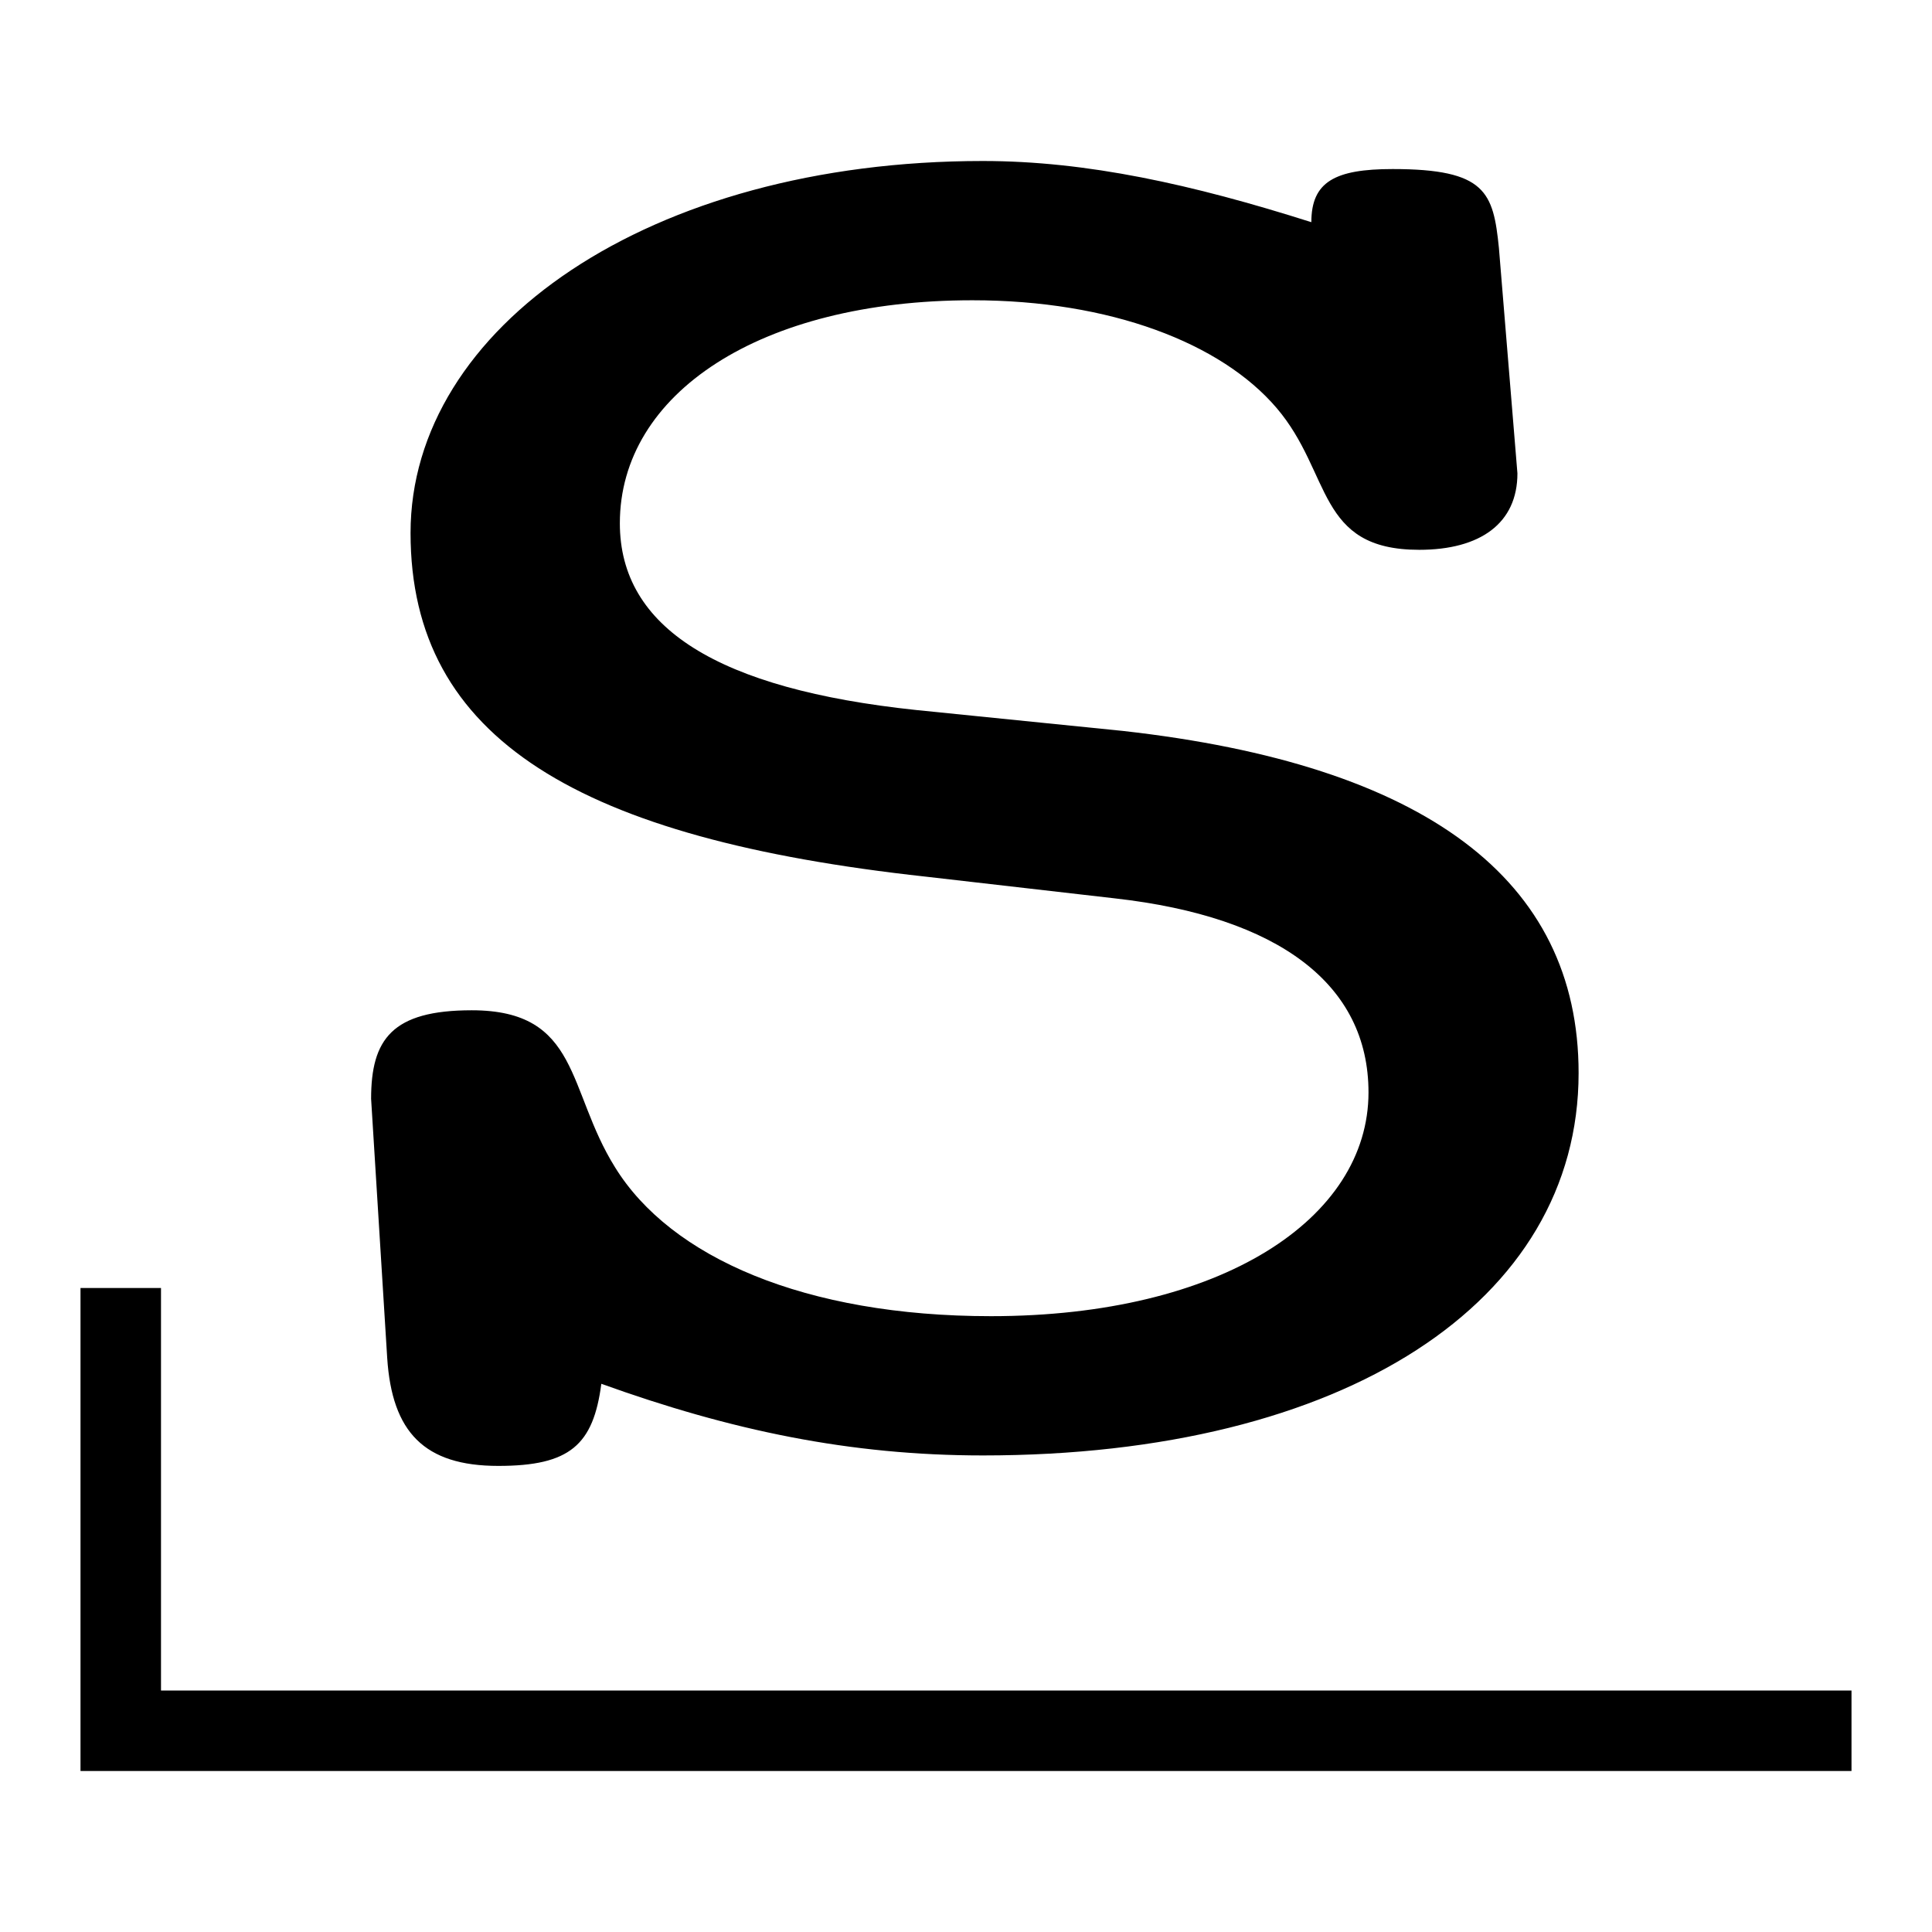
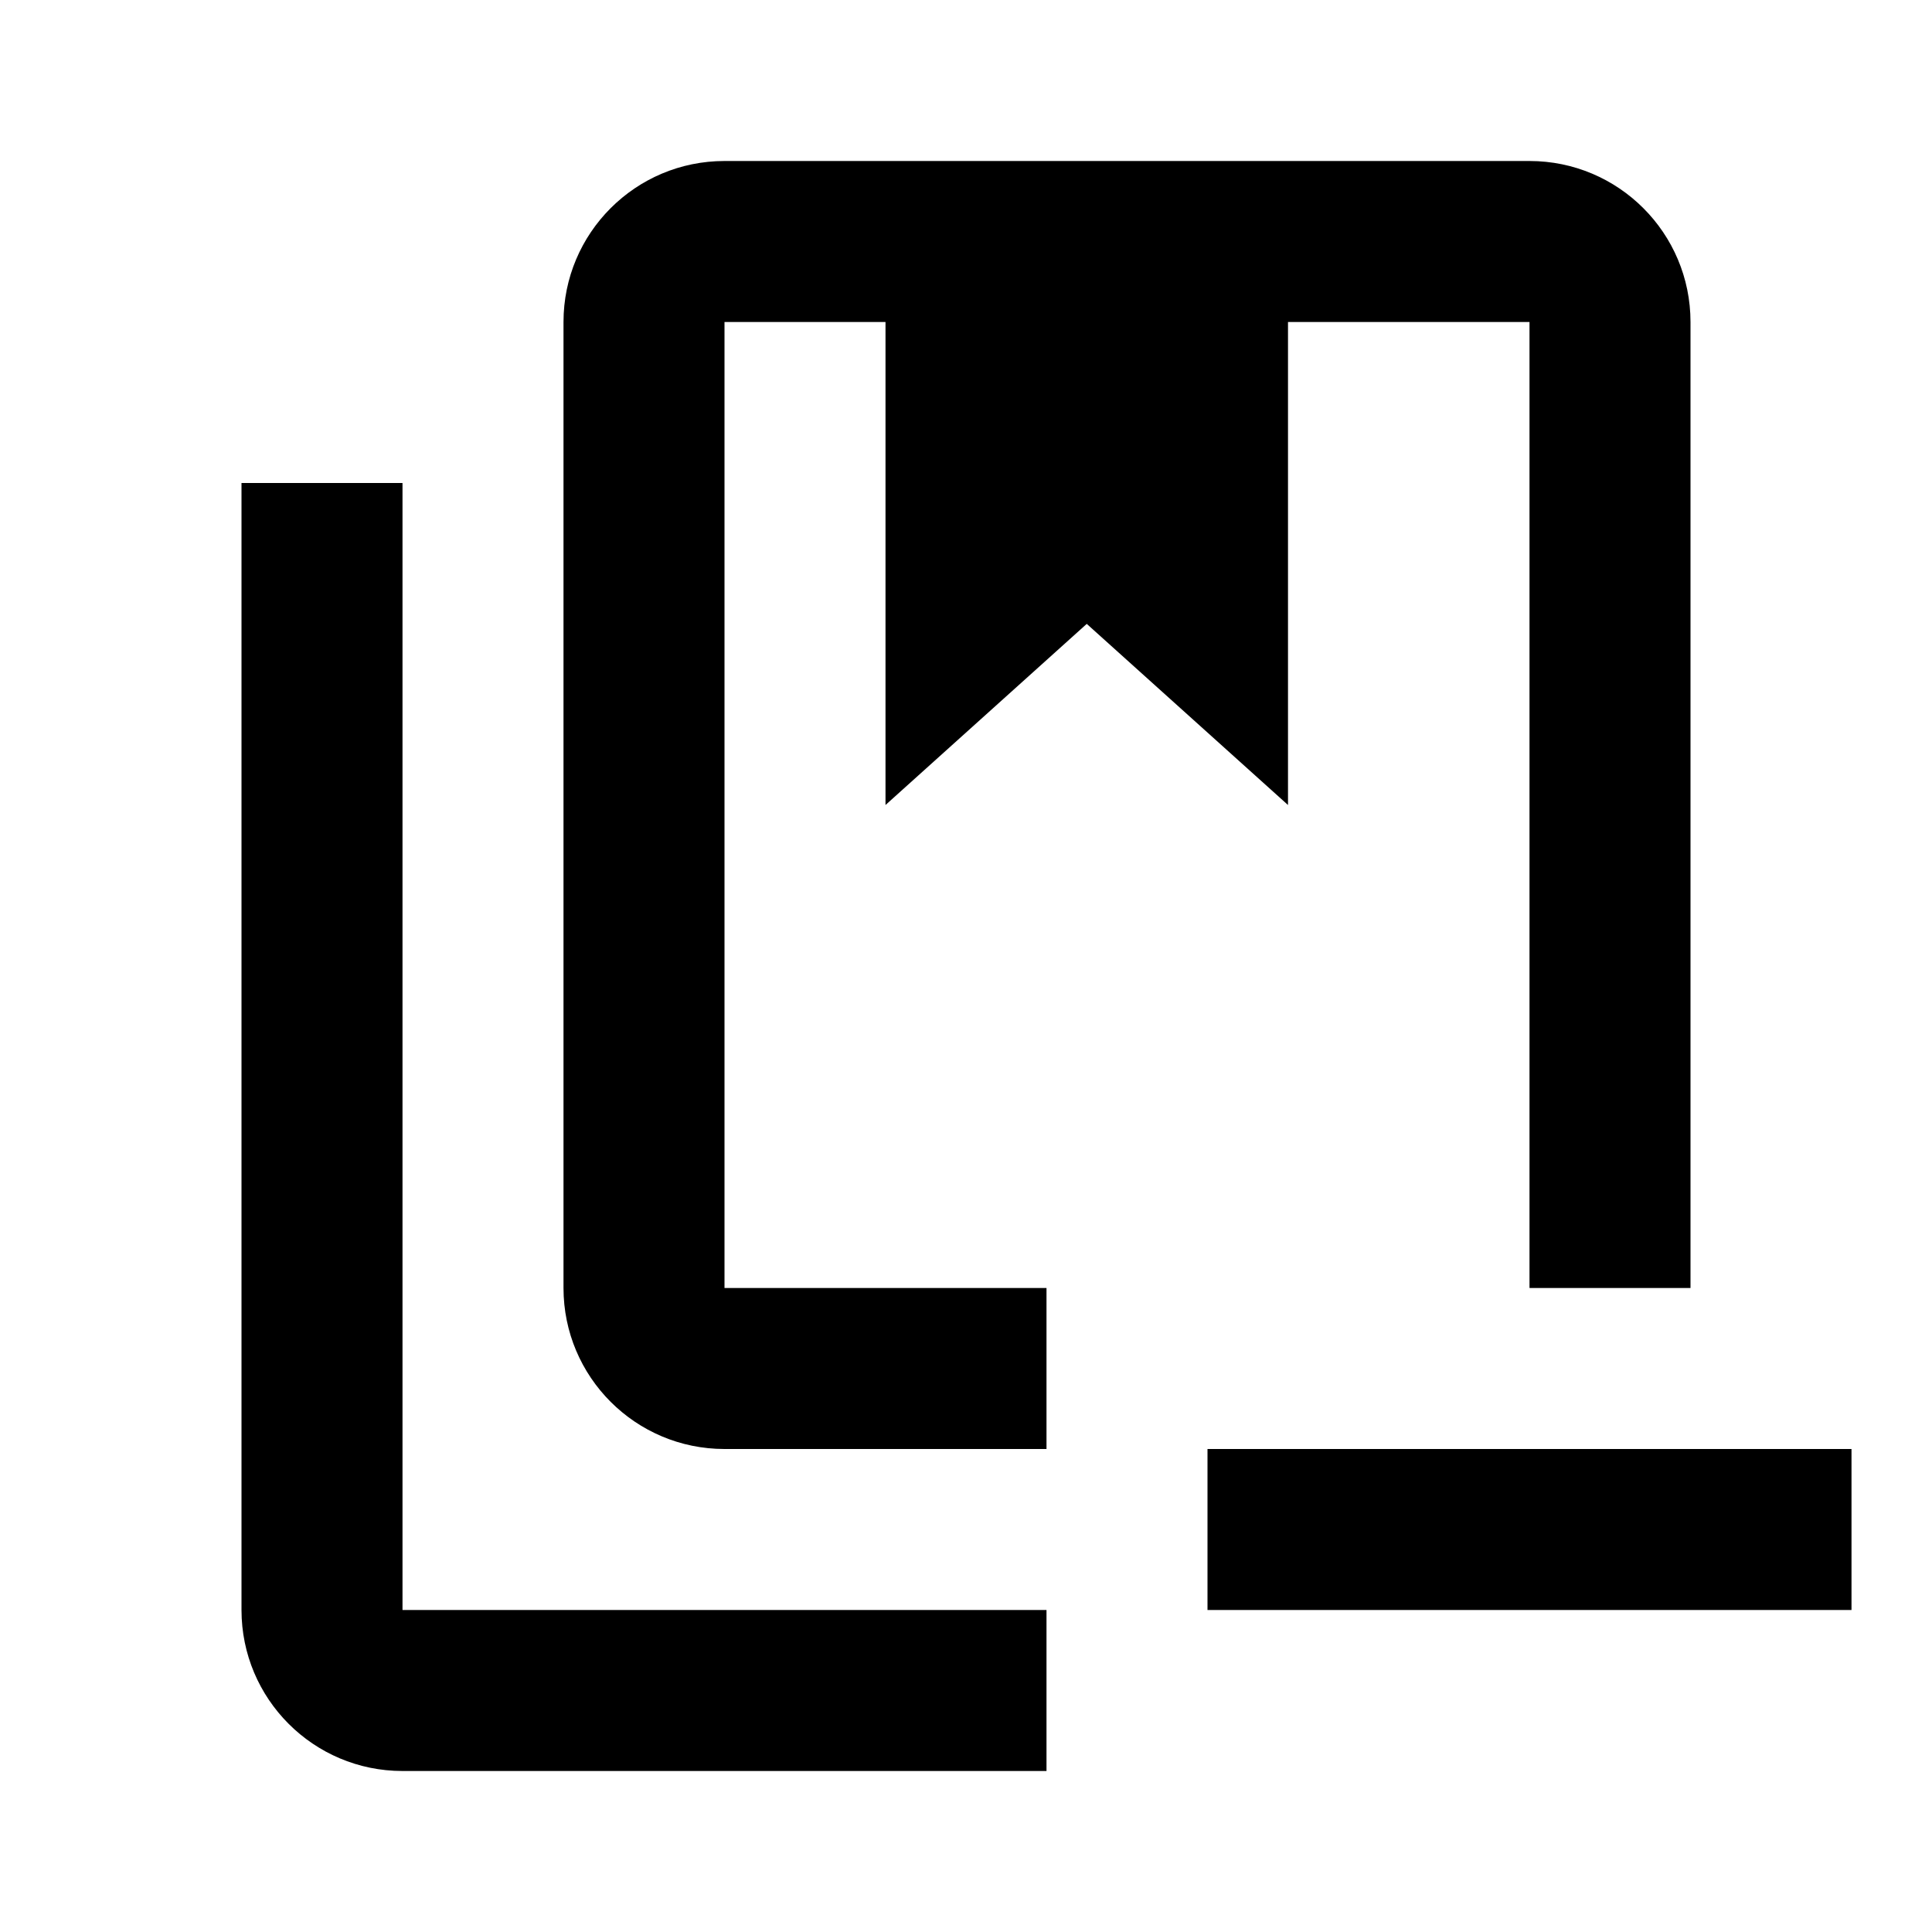
<svg xmlns="http://www.w3.org/2000/svg" version="1.1" id="mdi-slackware" width="24" height="24" viewBox="0 0 24 24">
-   <path d="M7.47,17.19C7.37,17.95 7.08,18.21 6.19,18.21C5.27,18.21 4.87,17.79 4.81,16.87L4.61,13.65C4.61,12.91 4.87,12.55 5.86,12.55C7.21,12.55 7.04,13.54 7.64,14.5C8.33,15.62 10,16.35 12.31,16.35C15.17,16.35 17,15.14 17,13.57C17,12.23 15.89,11.39 13.85,11.16L11.5,10.89C7.21,10.42 5.1,9.19 5.1,6.62C5.1,4.07 8.06,2 12.21,2C13.5,2 14.81,2.29 16.29,2.76C16.29,2.26 16.58,2.1 17.3,2.1C18.46,2.1 18.55,2.39 18.62,3.08L18.85,5.88C18.85,6.5 18.39,6.83 17.63,6.83C16.35,6.83 16.55,5.88 15.86,5.07C15.17,4.26 13.79,3.73 12.08,3.73C9.44,3.73 7.7,4.89 7.7,6.5C7.7,7.8 8.92,8.56 11.38,8.82L13.95,9.08C17.7,9.5 19.61,10.92 19.61,13.33C19.61,16.17 16.71,18.08 12.21,18.08C10.56,18.08 9.08,17.77 7.47,17.19M1,16H2V21H23V22H1V16Z" />
+   <path d="M5 20V6H3V20A2 2 0 0 0 5 22H13V20M19 2H9A2 2 0 0 0 7 4V16A2 2 0 0 0 9 18H13V16H9V4H11V10L13.5 7.75L16 10V4H19V16H21V4A2 2 0 0 0 19 2M23 20H15V18H23Z" />
</svg>
